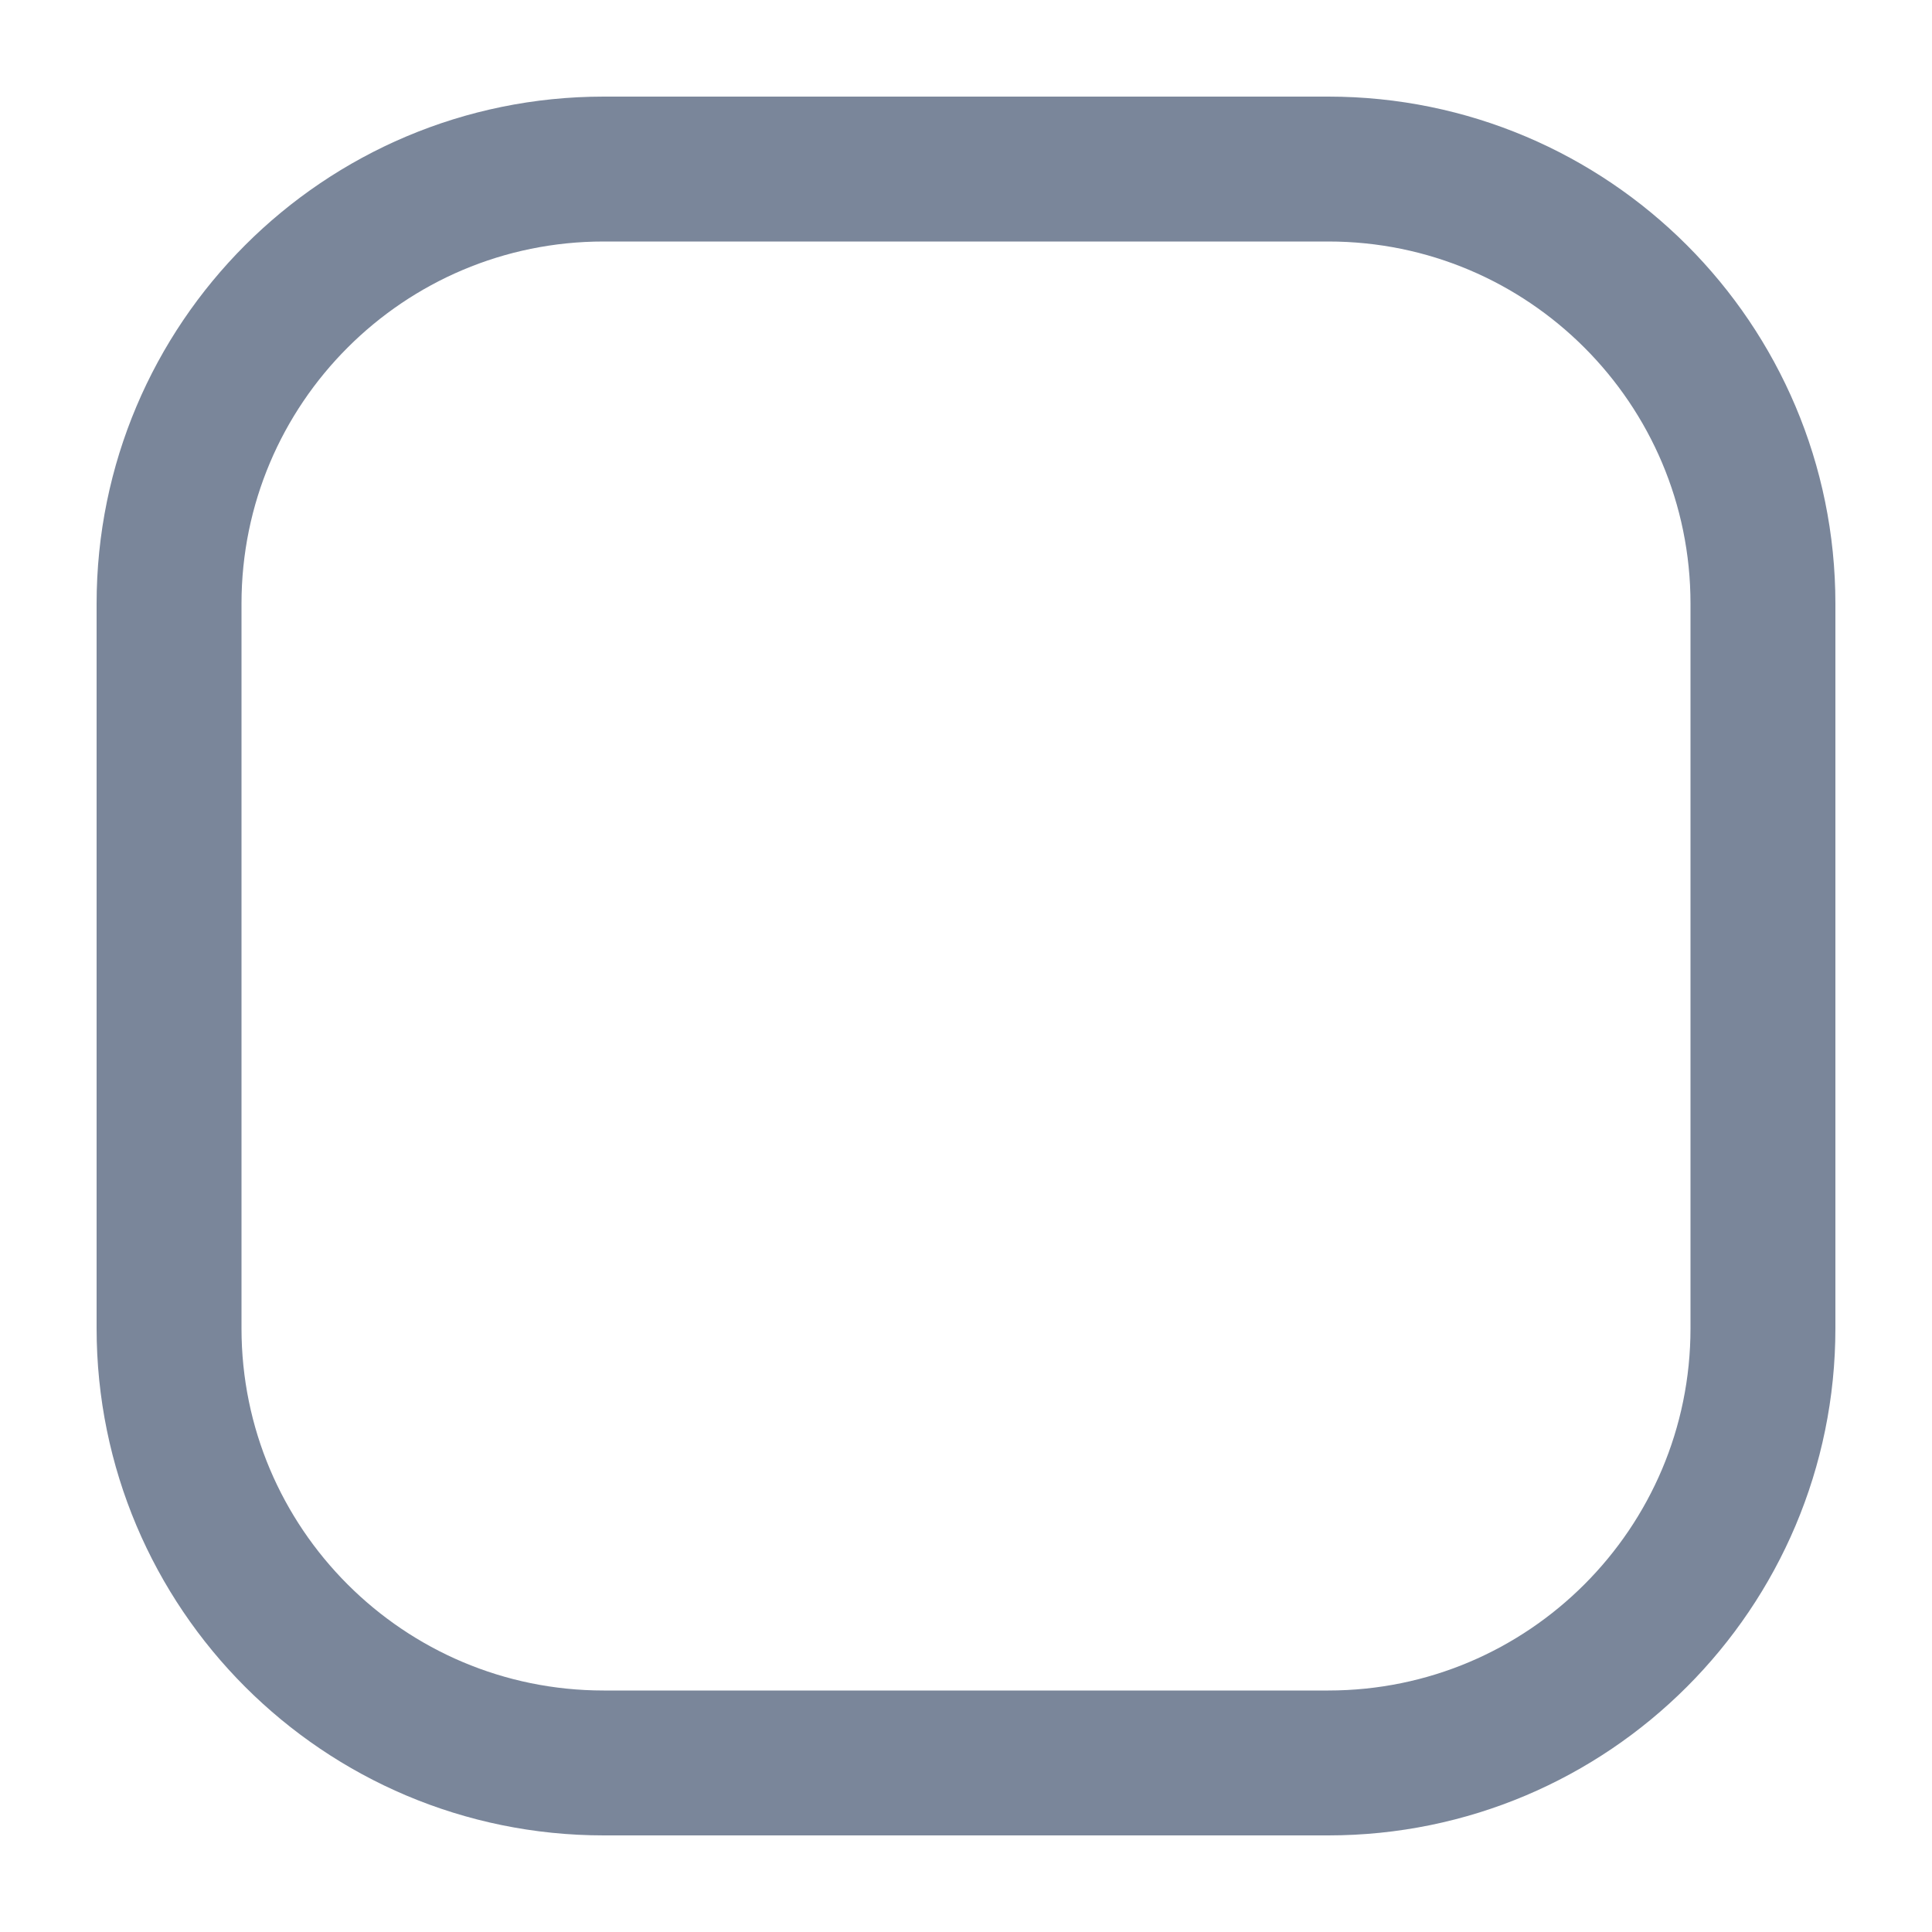
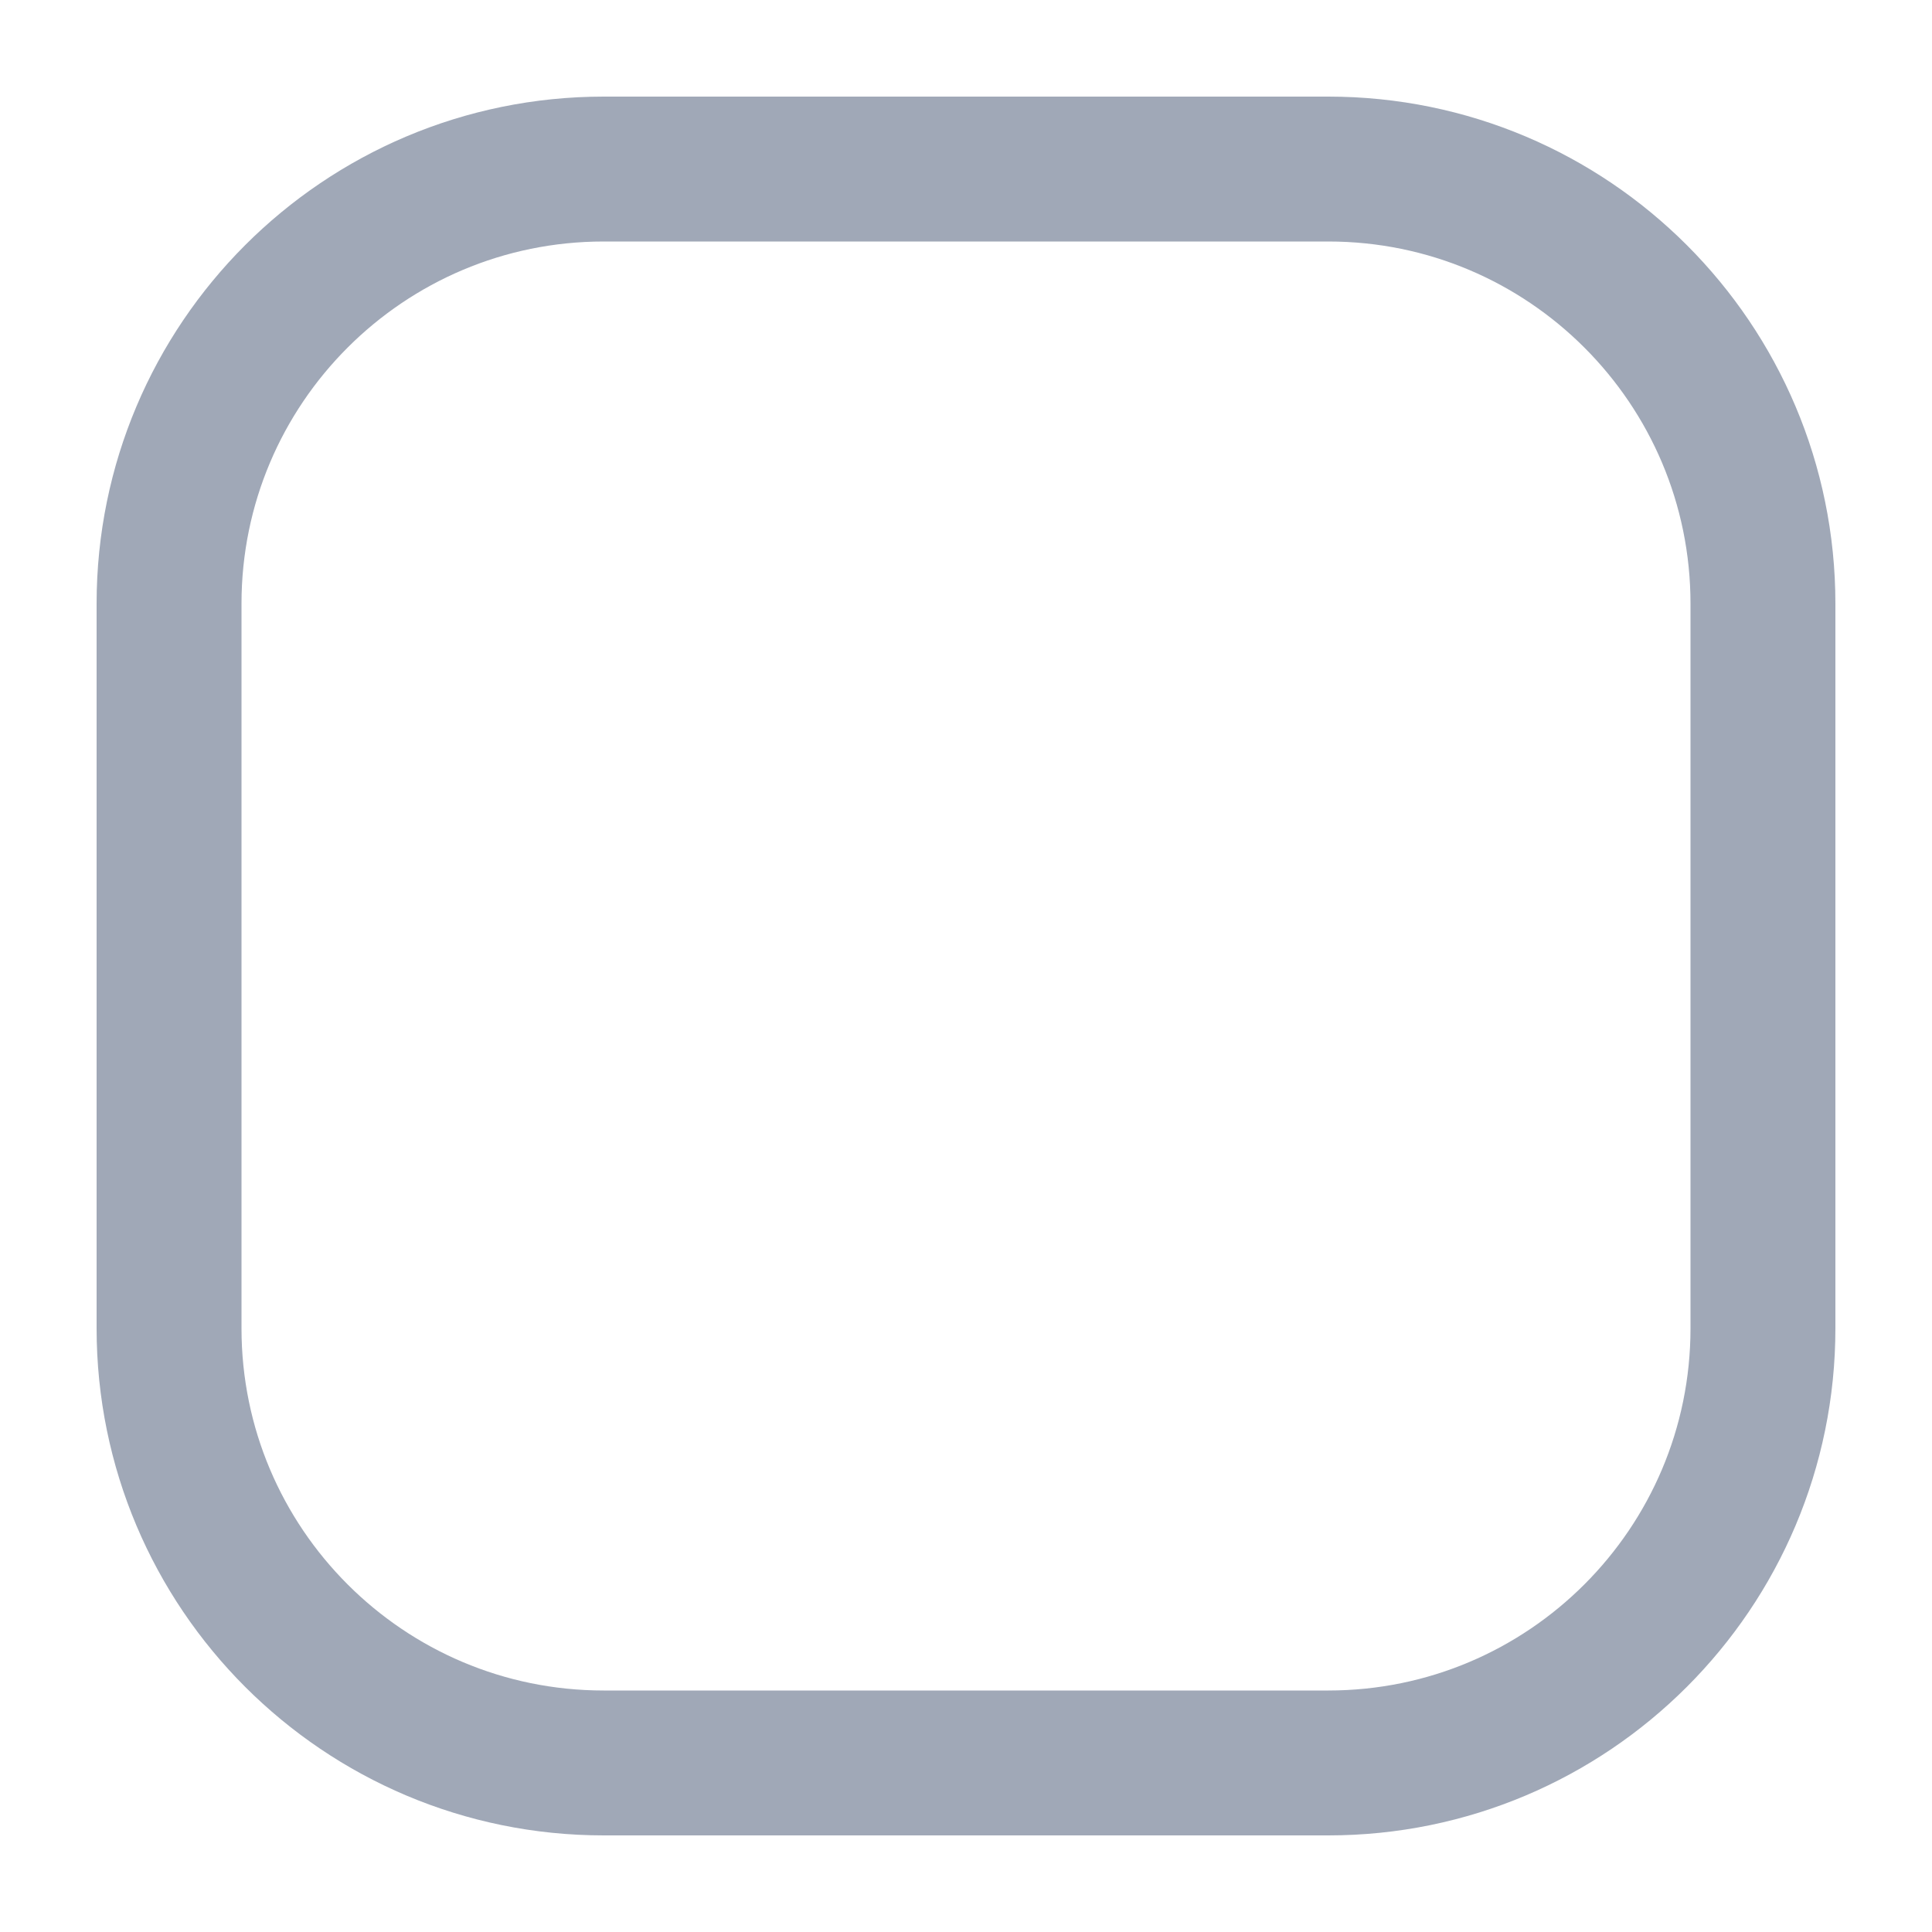
<svg xmlns="http://www.w3.org/2000/svg" width="20" height="20" viewBox="0 0 20 20">
-   <rect x="1.75" y="1.75" width="16.5" height="16.5" rx="4.5" fill="none" stroke="#7a869a" stroke-width="1.5" />
+   <rect x="1.75" y="1.75" width="16.5" height="16.5" rx="4.5" fill="none" stroke="#a0a8b7" stroke-width="1.5" />
</svg>
